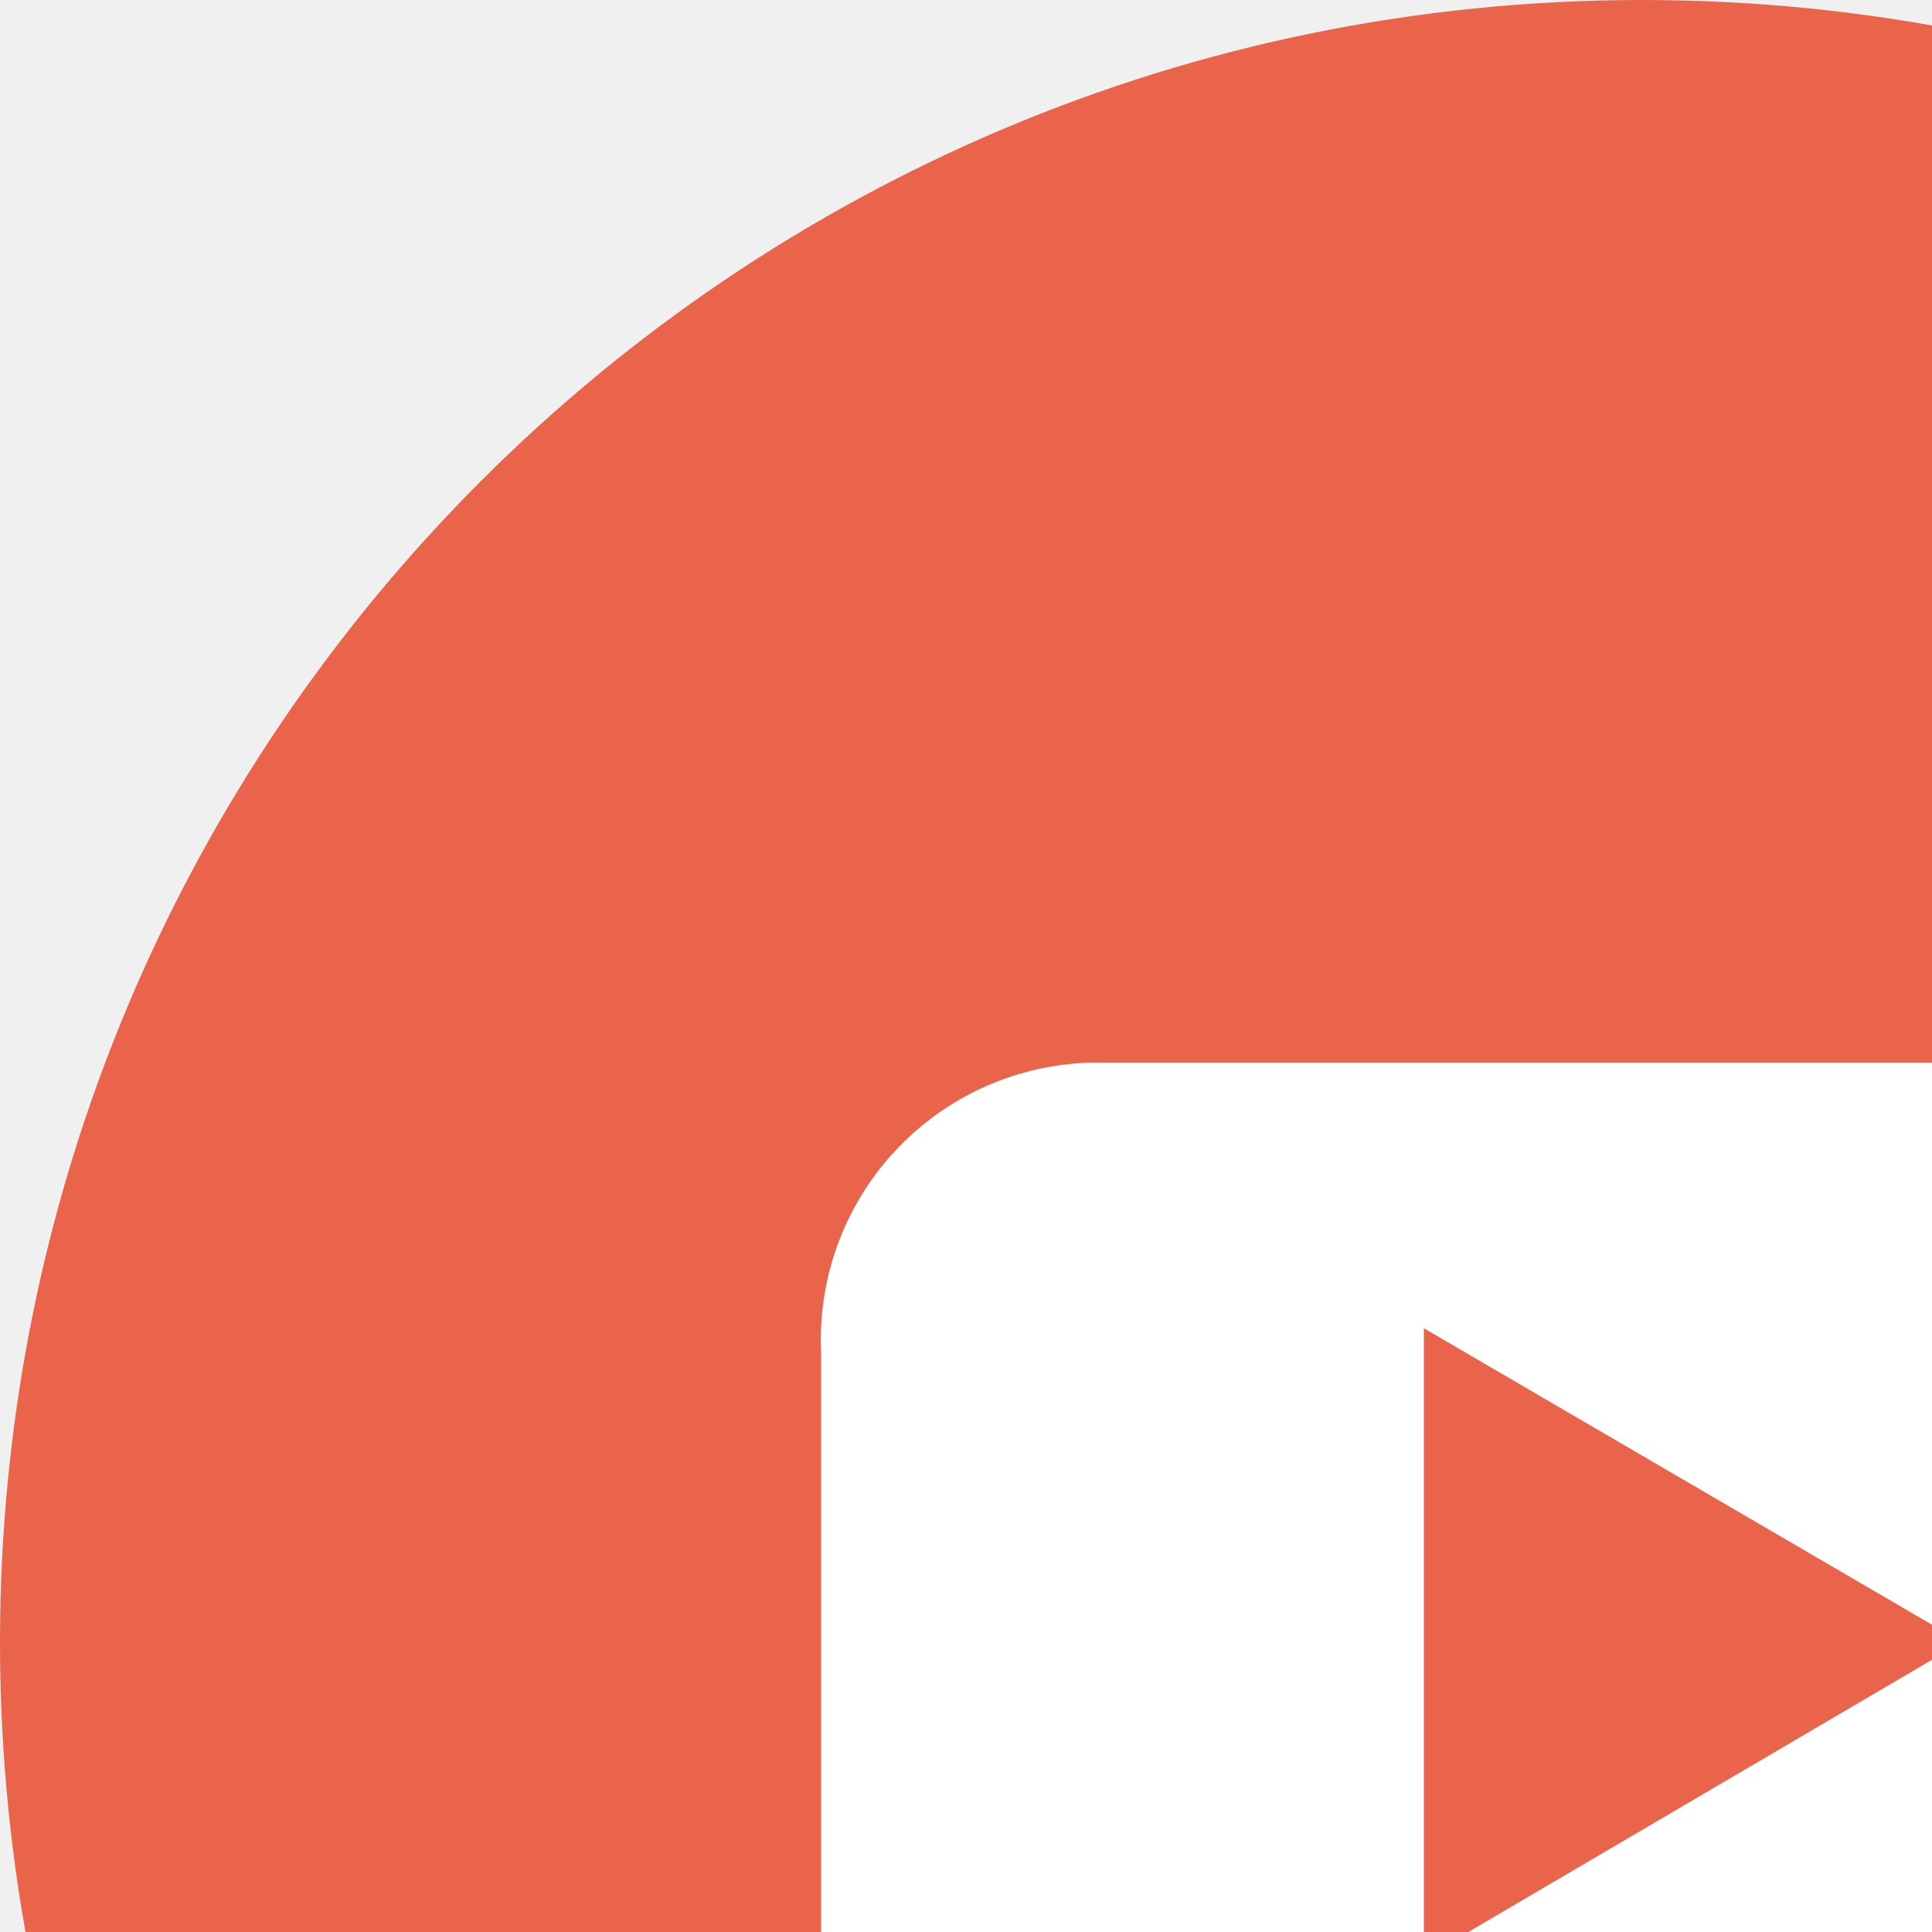
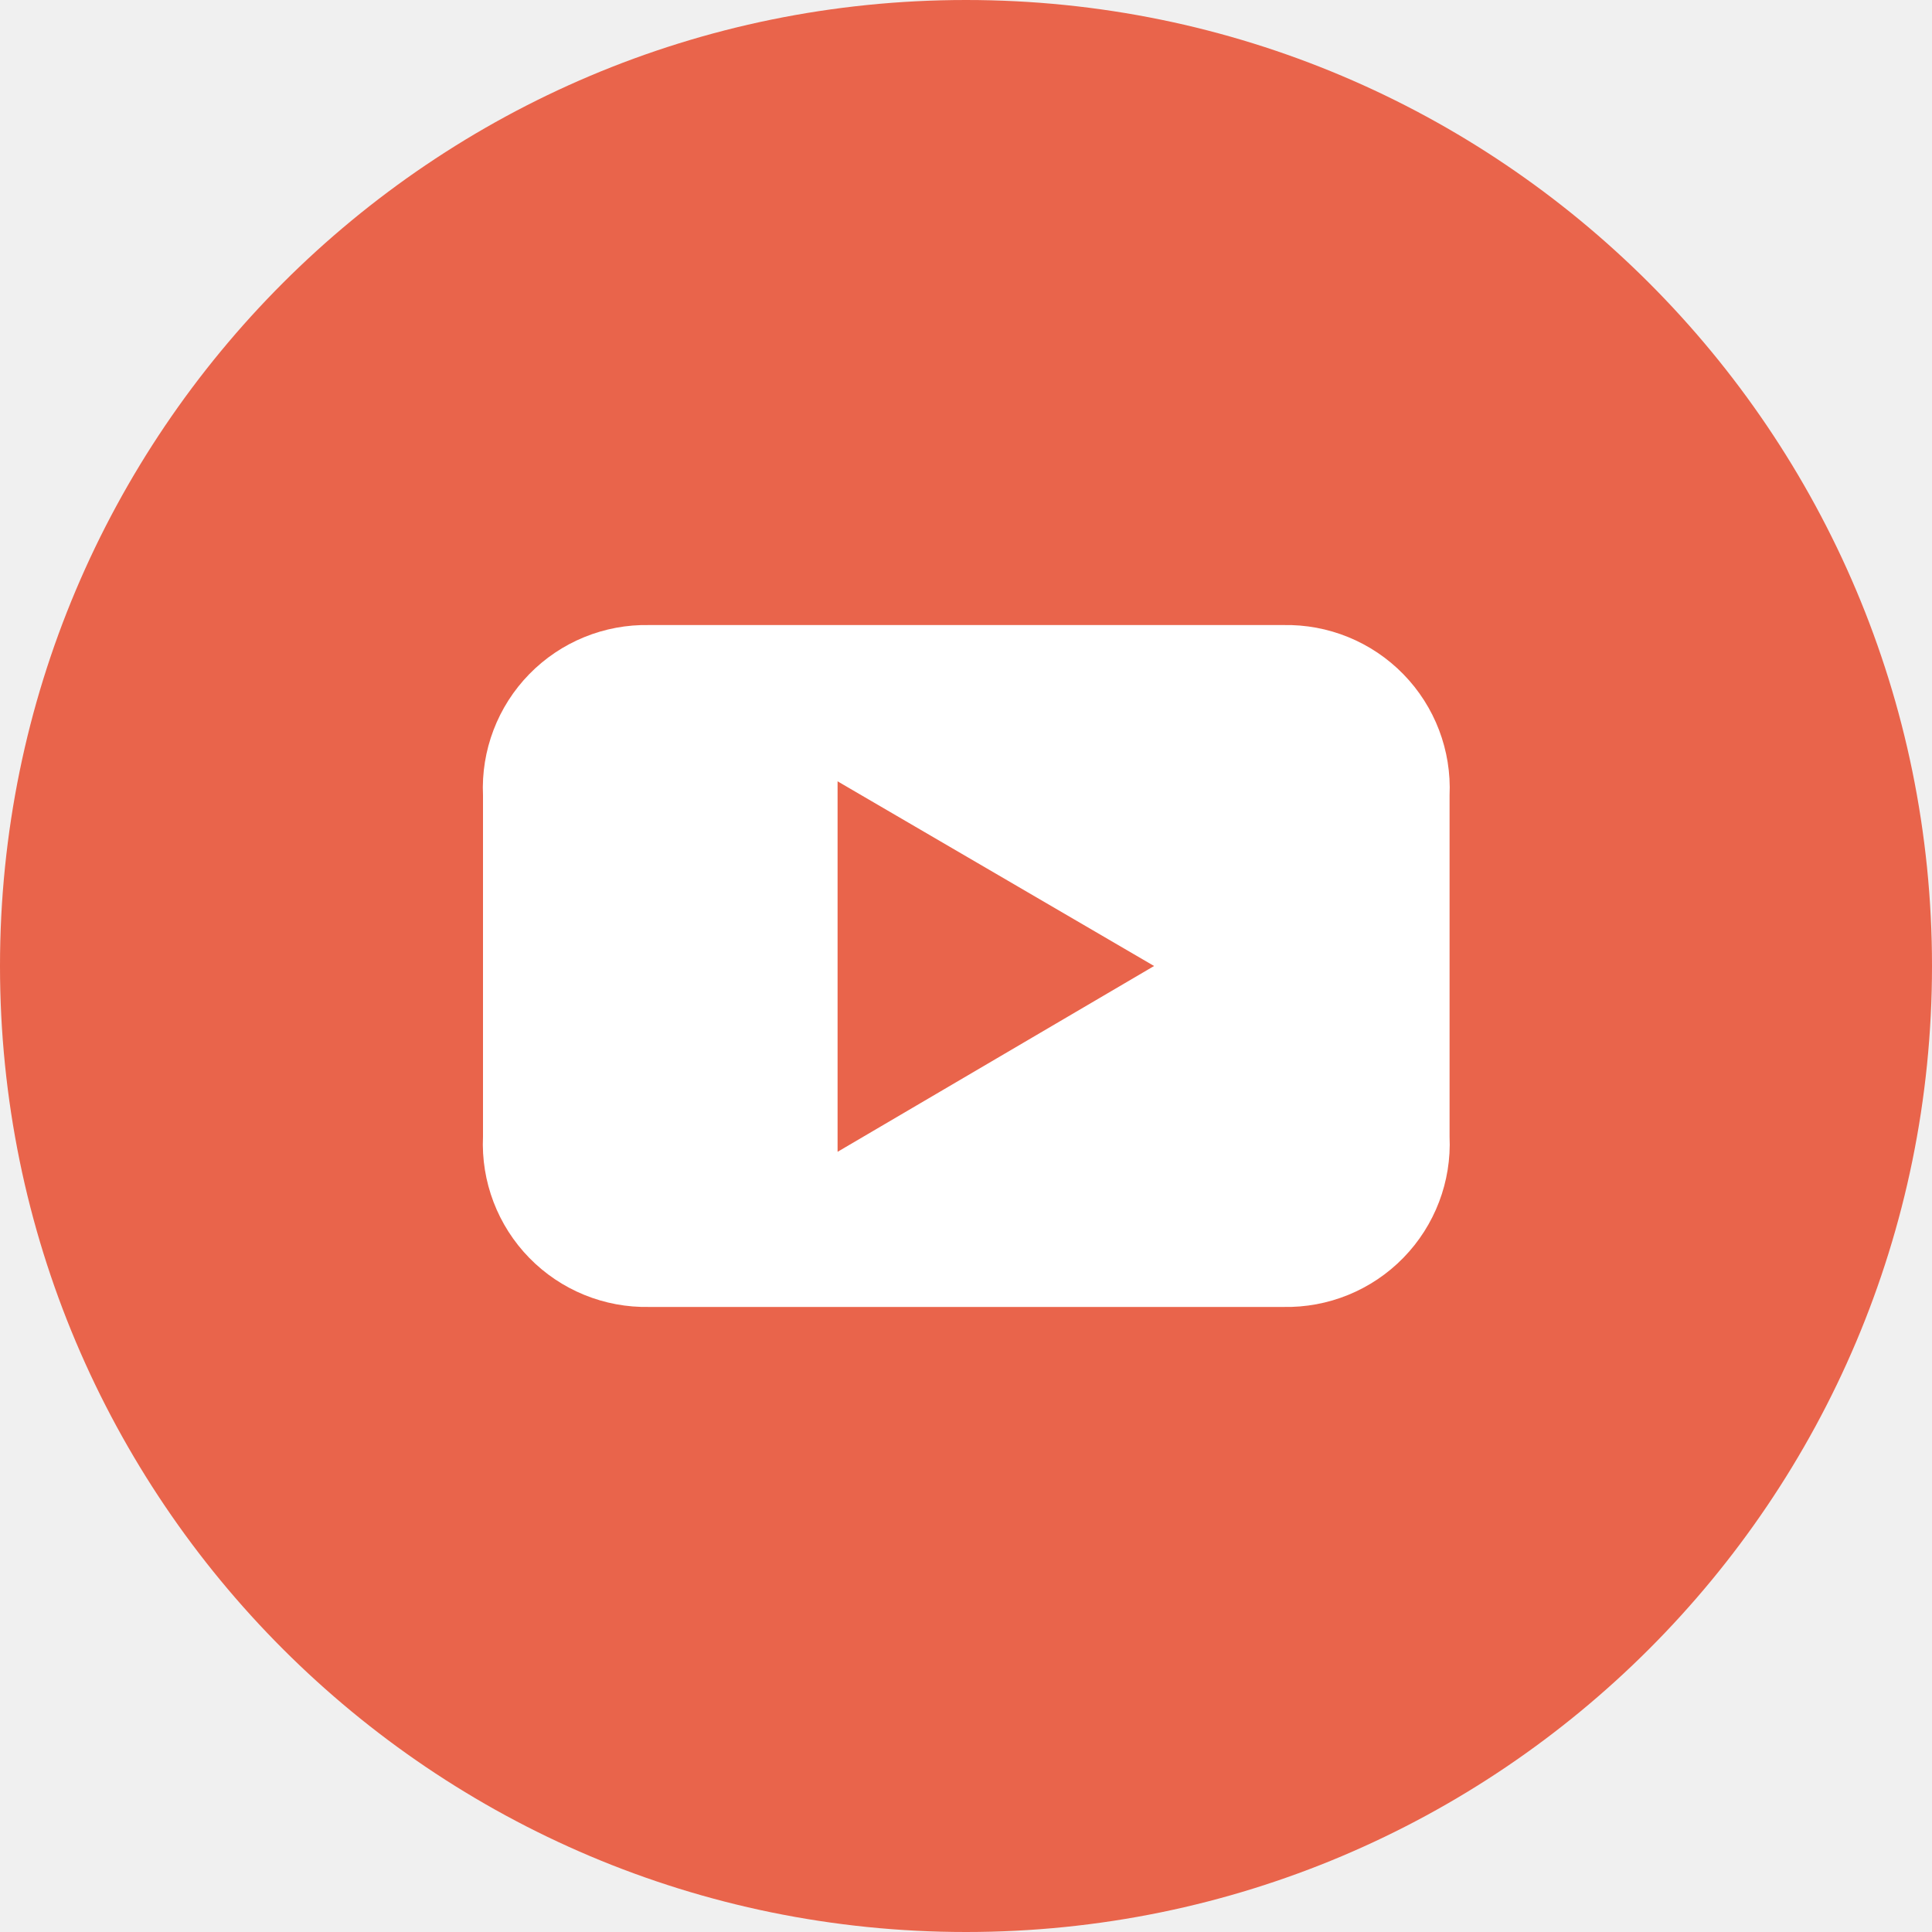
- <svg xmlns="http://www.w3.org/2000/svg" viewBox="0 0 20 20" style="width: 20px ">
-   <path fill="#e9644b" class="container" d="M17,34A17,17,0,1,0,0,17,17,17,0,0,0,17,34" />
-   <path class="icon" fill="#FFF" d="M20.31,17l-5.57,3.27V13.75Zm5.2,3V14A2.87,2.87,0,0,0,22.58,11H11.43A2.87,2.87,0,0,0,8.5,14V20A2.87,2.87,0,0,0,11.43,23H22.58A2.87,2.87,0,0,0,25.51,20" />
+ <svg xmlns="http://www.w3.org/2000/svg" viewBox="0 0 34 34">
+   <path fill="#e9644b" d="M17,34A17,17,0,1,0,0,17,17,17,0,0,0,17,34" />
+   <path fill="#FFF" d="M20.31,17l-5.57,3.27V13.75Zm5.2,3V14A2.87,2.87,0,0,0,22.58,11H11.43A2.87,2.87,0,0,0,8.5,14V20A2.87,2.87,0,0,0,11.43,23H22.58A2.87,2.87,0,0,0,25.51,20" />
</svg>
